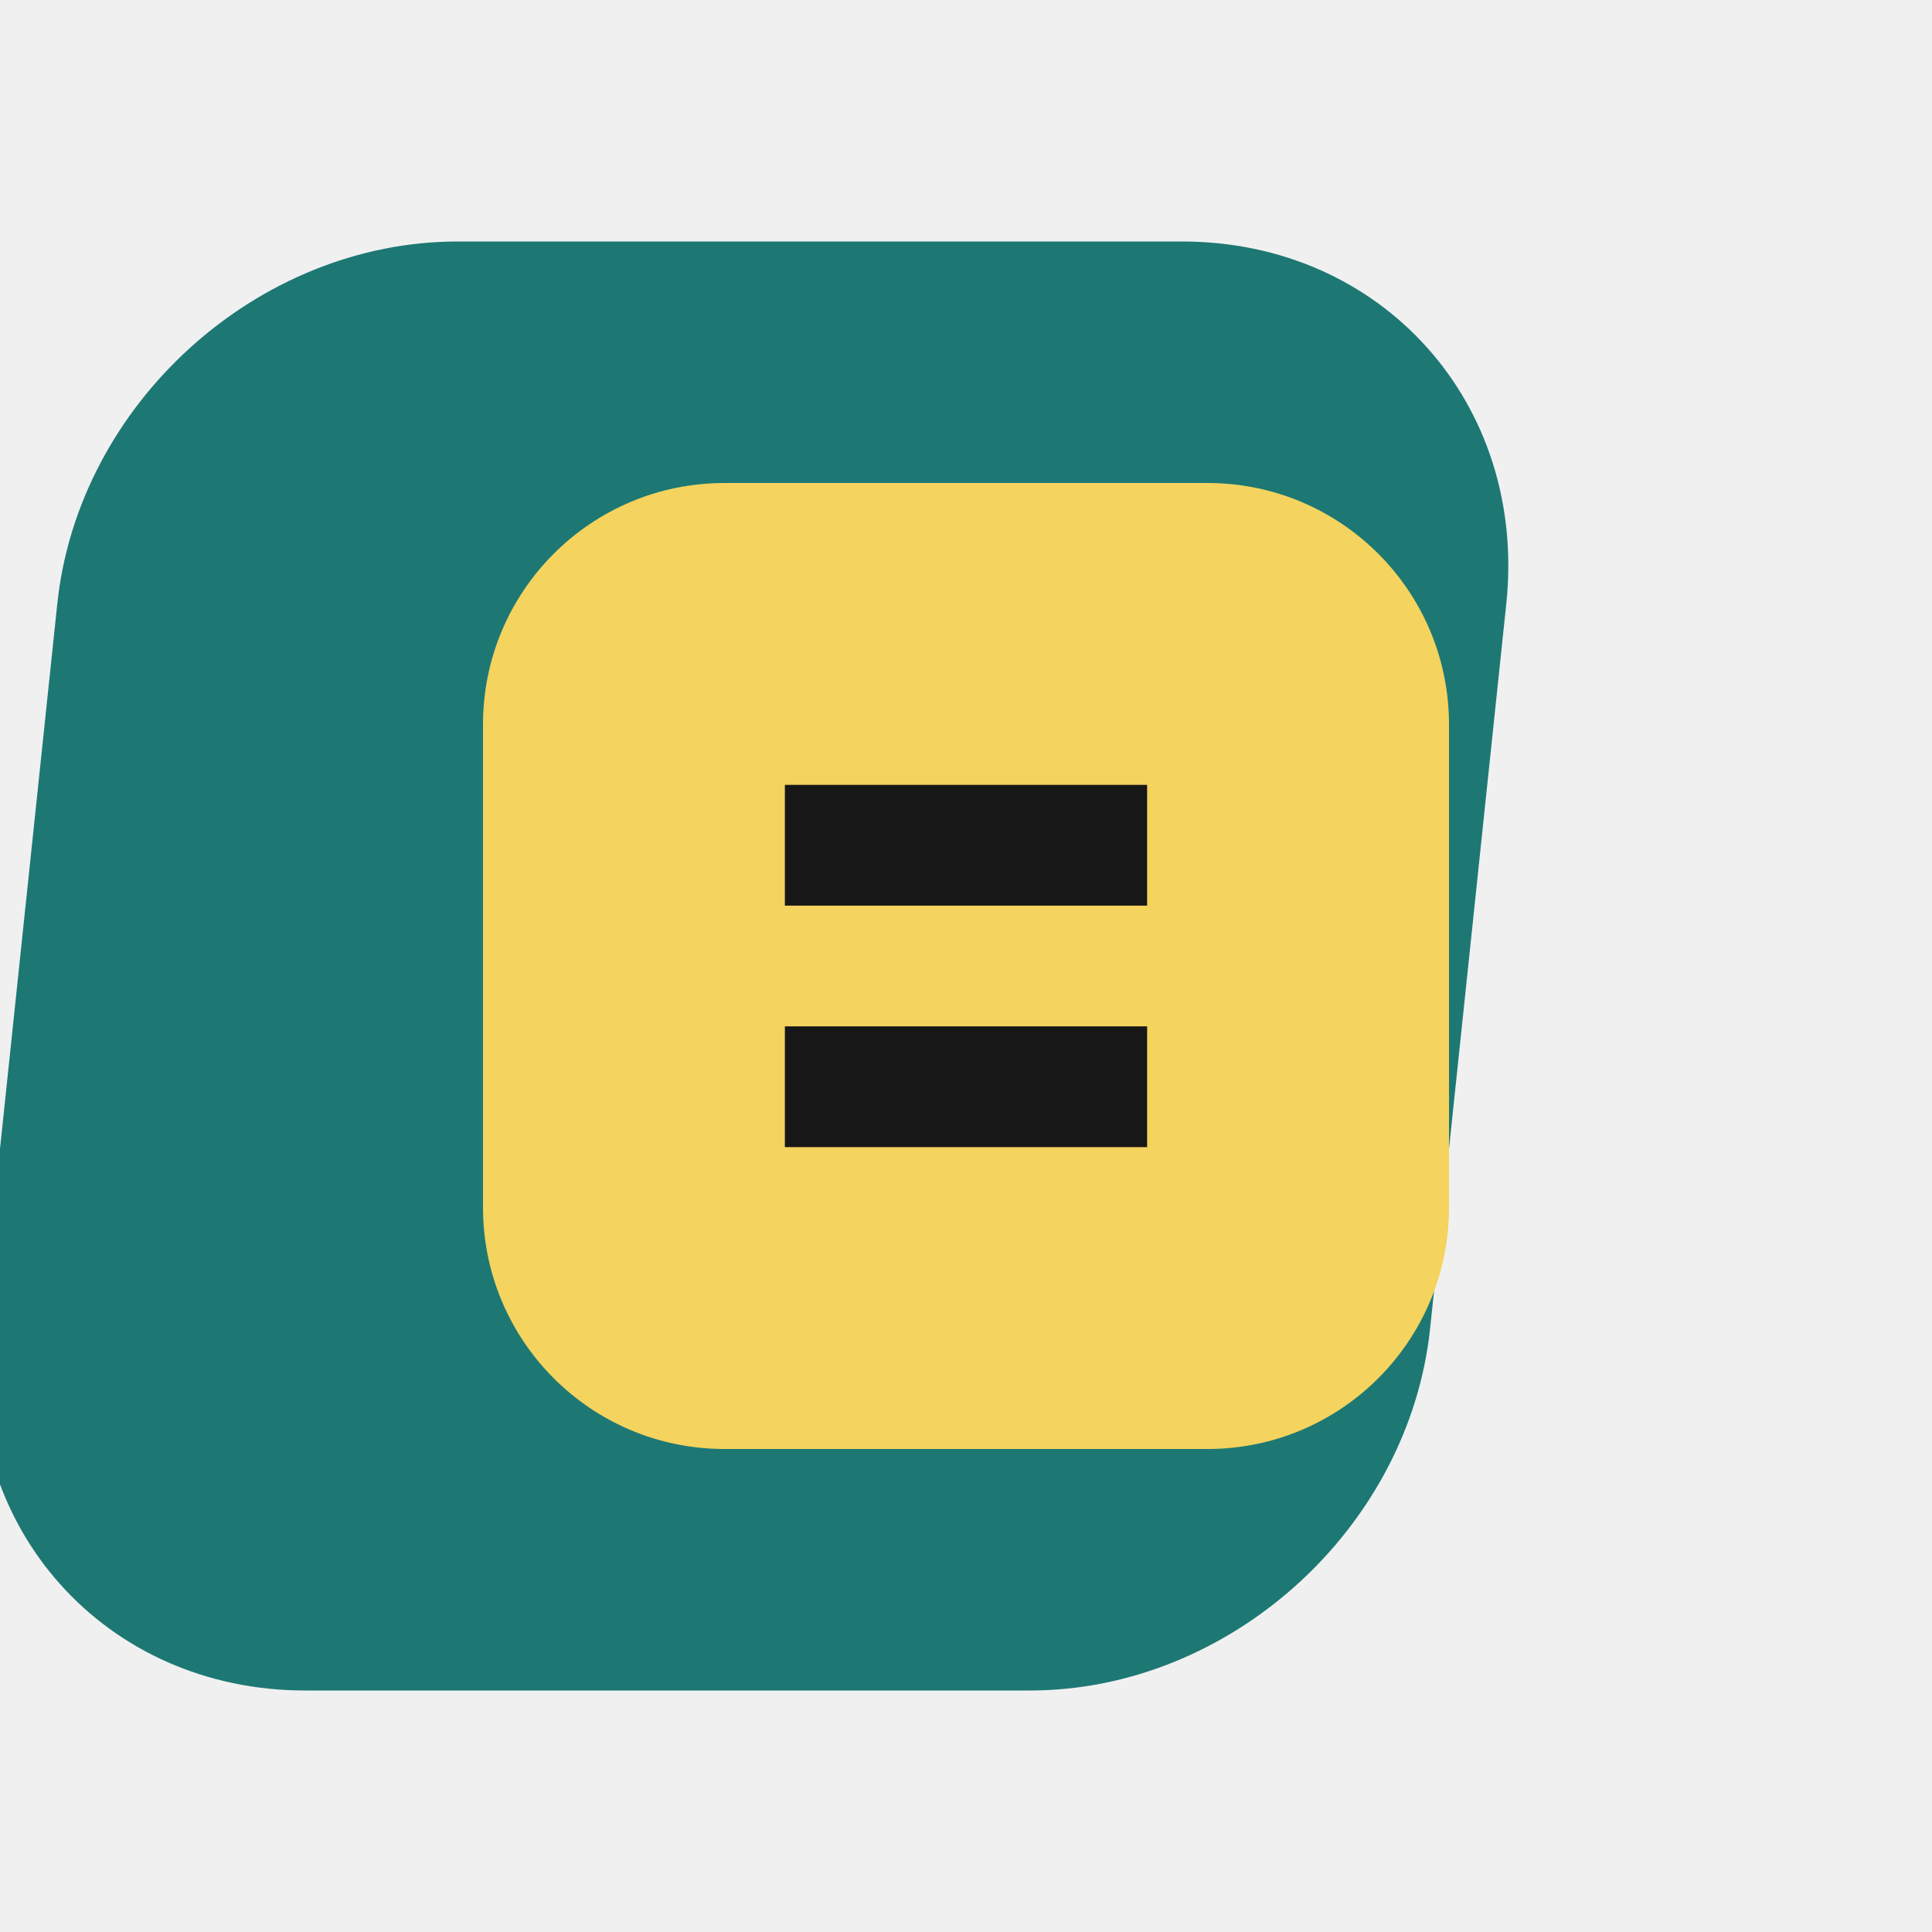
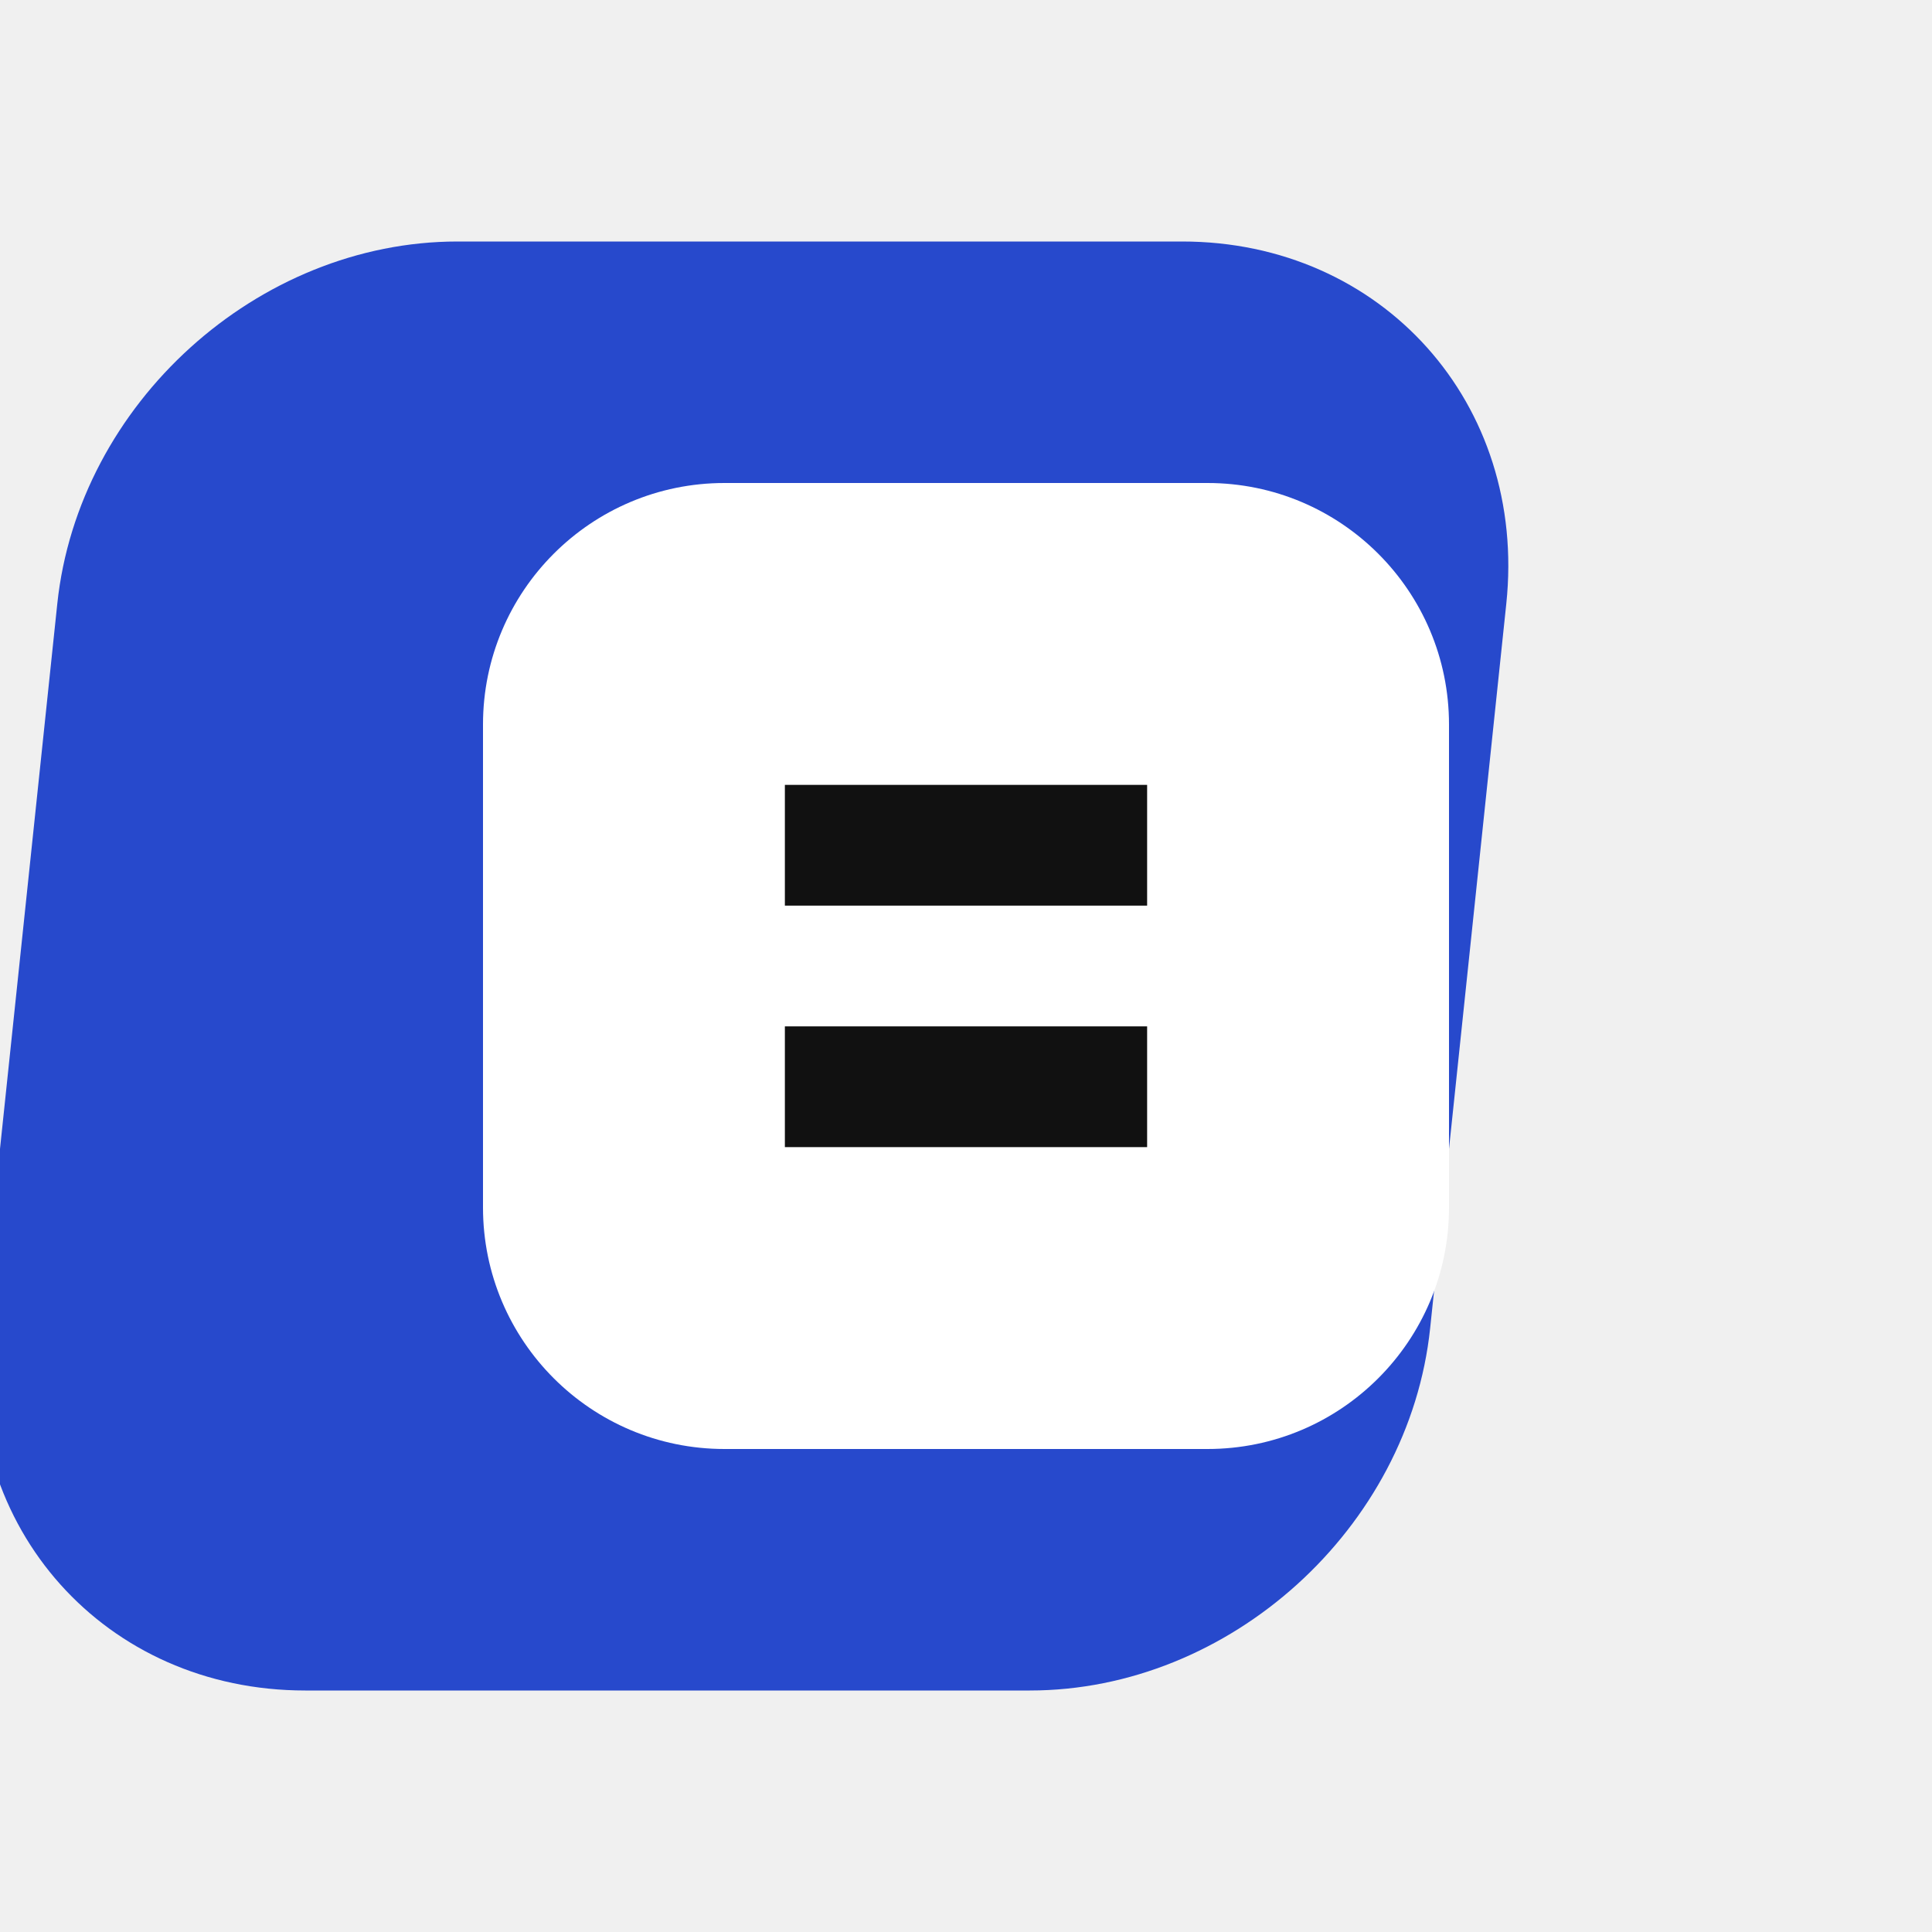
<svg xmlns="http://www.w3.org/2000/svg" viewBox="0 0 32 32" fill="none">
-   <rect x="2" y="4" width="24" height="24" rx="6" fill="#1D7874" transform="skewX(-6)" />
-   <rect x="8" y="8" width="16" height="16" rx="4" fill="#F4D35E" />
-   <path d="M13 13h6v2h-6v-2zm0 4h6v2h-6v-2z" fill="#171717" />
+   <rect x="2" y="4" width="24" height="24" rx="6" fill="#2749cc" transform="skewX(-6)" />
+   <rect x="8" y="8" width="16" height="16" rx="4" fill="#ffffff" />
+   <path d="M13 13h6v2h-6v-2zm0 4h6v2h-6v-2z" fill="#111111" />
</svg>
